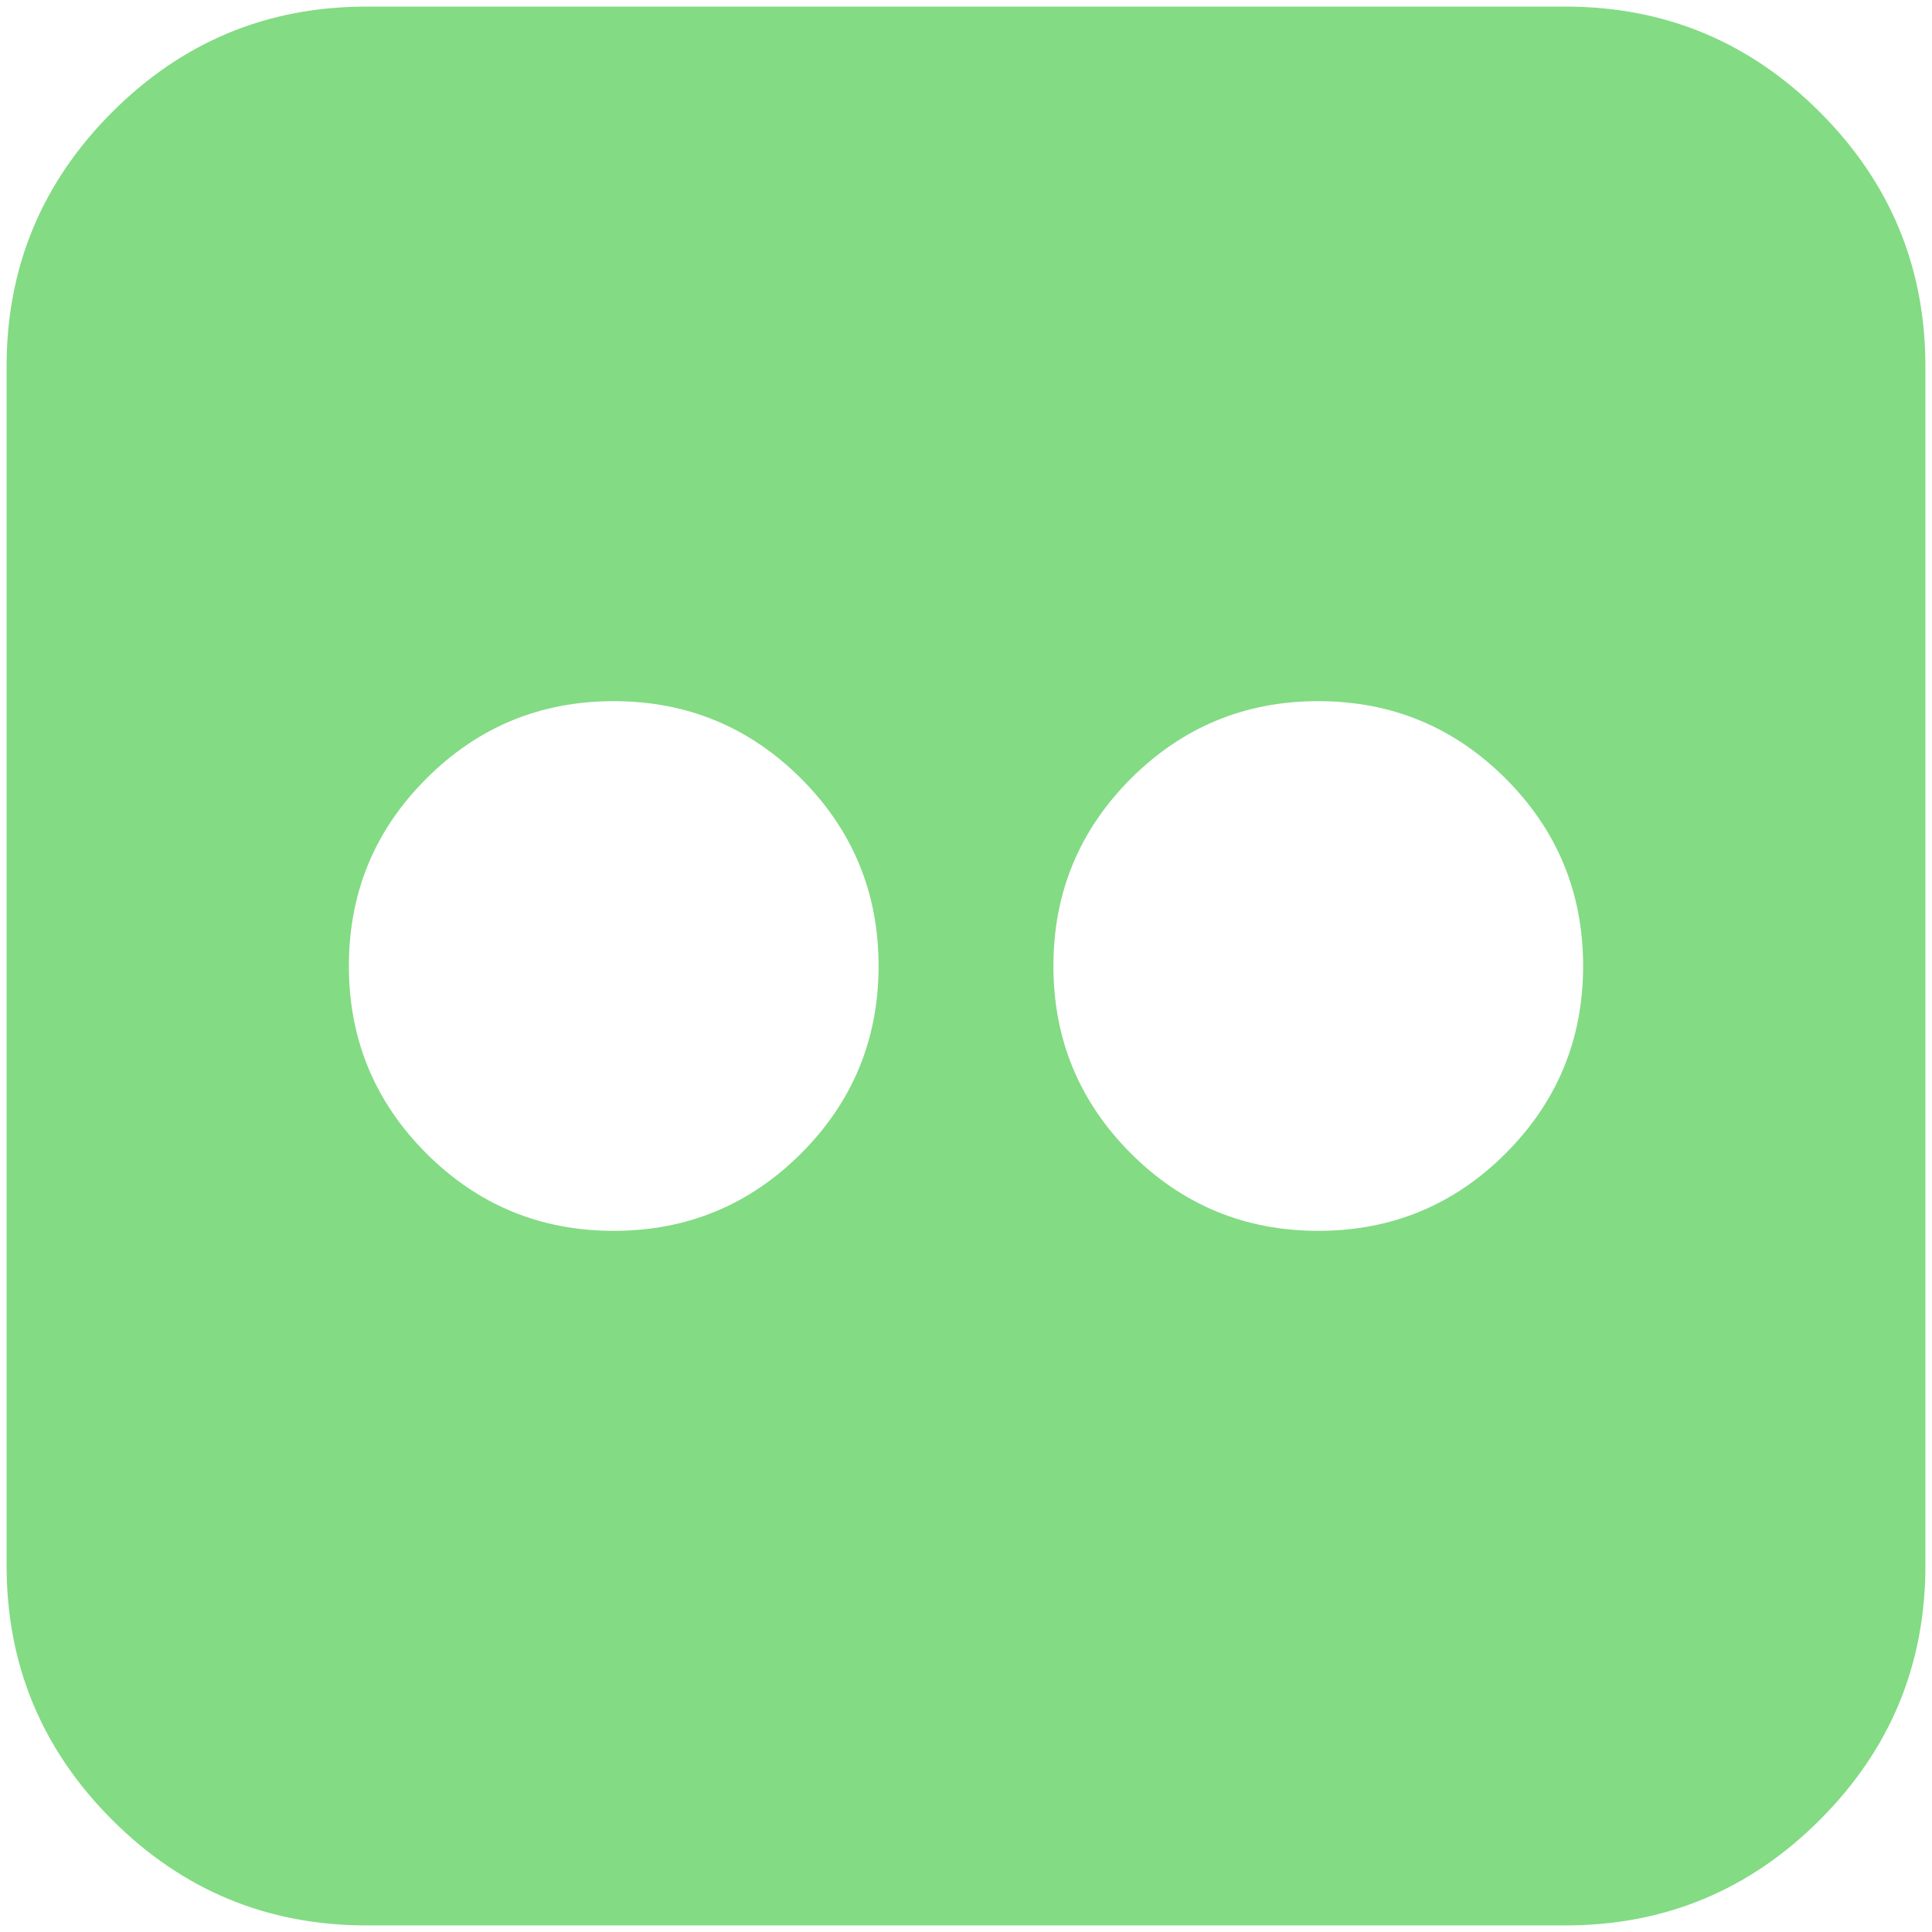
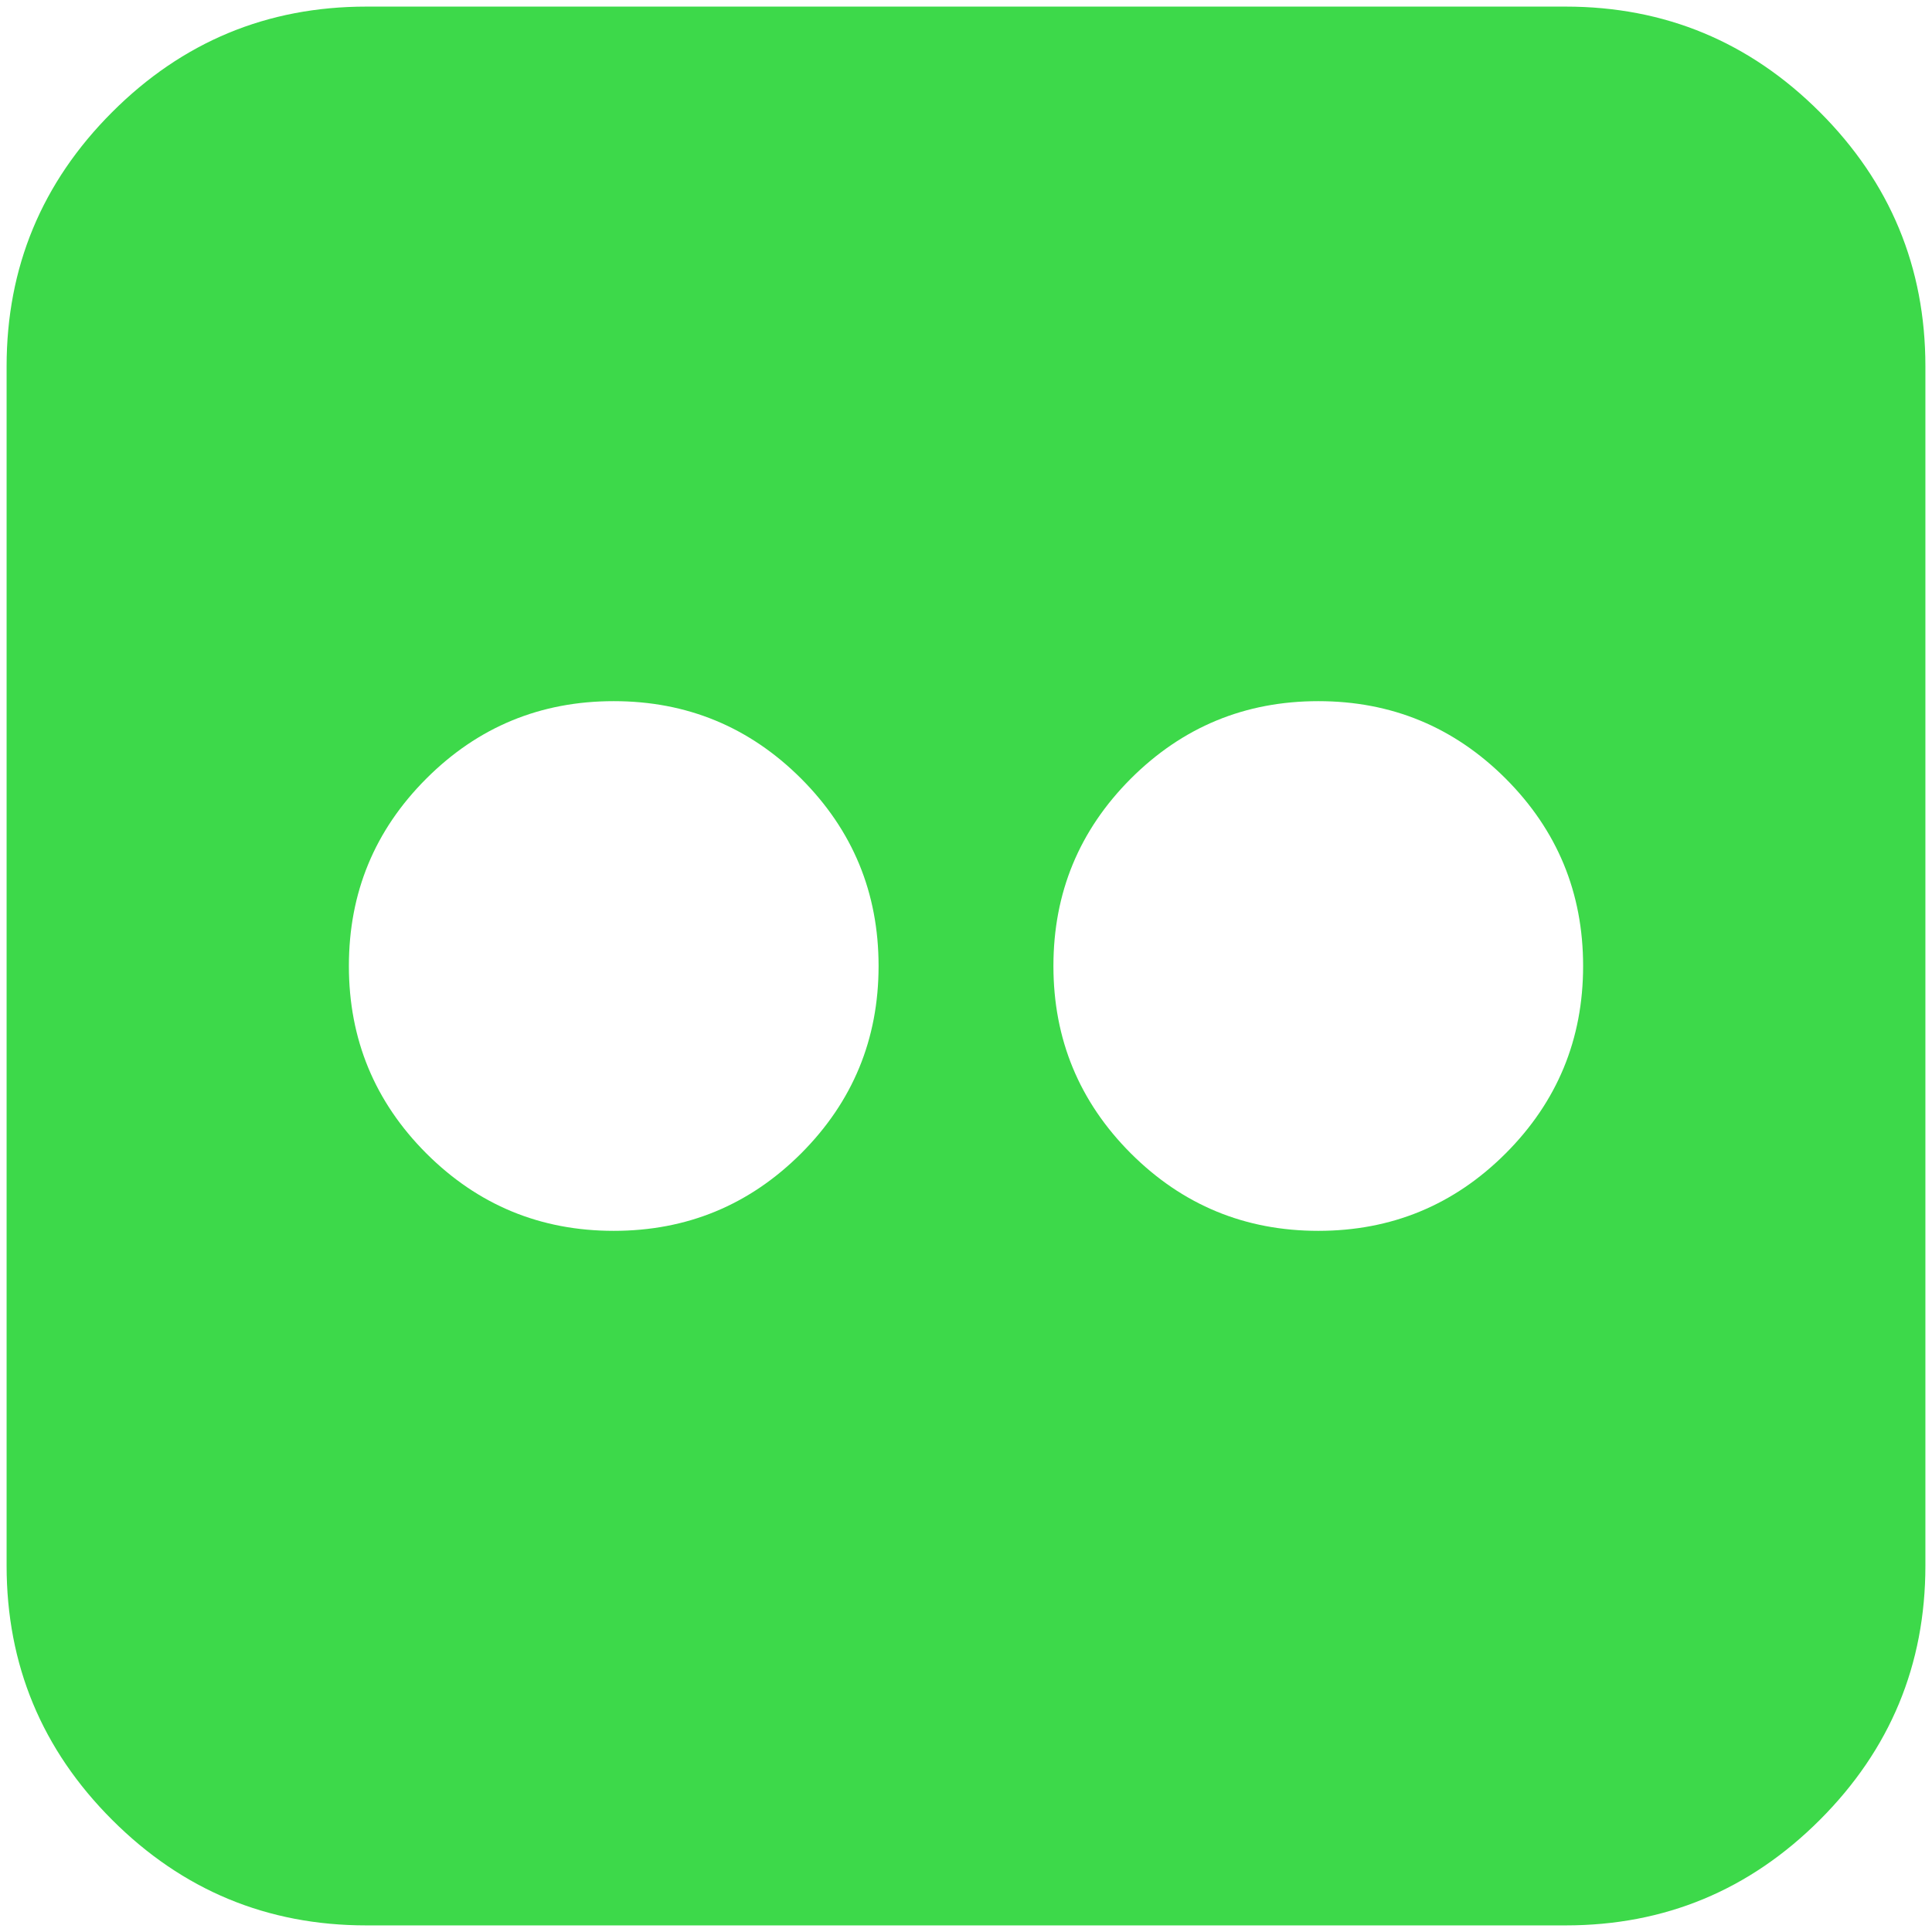
<svg xmlns="http://www.w3.org/2000/svg" width="24px" height="24px" viewBox="0 0 24 24" version="1.1">
  <defs />
-   <g id="Symbols" stroke="none" stroke-width="1" fill="none" fill-rule="evenodd">
-     <g id="Footer" transform="translate(-642, -377)" fill="#000000">
-       <g transform="translate(-1, 0)" id="flickr8">
-         <g transform="translate(643, 377)">
-           <path d="M22.607,1.393 C21.733,0.519 20.68,0.082 19.449,0.082 L4.551,0.082 C3.32,0.082 2.267,0.519 1.393,1.393 C0.519,2.267 0.082,3.32 0.082,4.551 L0.082,19.449 C0.082,20.68 0.519,21.733 1.393,22.607 C2.267,23.481 3.32,23.918 4.551,23.918 L19.449,23.918 C20.68,23.918 21.733,23.481 22.607,22.607 C23.481,21.733 23.918,20.68 23.918,19.449 L23.918,4.551 C23.918,3.32 23.481,2.267 22.607,1.393 L22.607,1.393 Z M9.952,14.328 C9.31,14.969 8.534,15.29 7.624,15.29 C6.713,15.29 5.938,14.969 5.296,14.328 C4.655,13.686 4.334,12.91 4.334,12 C4.334,11.089 4.654,10.314 5.296,9.672 C5.937,9.031 6.713,8.71 7.624,8.71 C8.534,8.71 9.31,9.031 9.952,9.672 C10.593,10.314 10.914,11.089 10.914,12 C10.914,12.91 10.593,13.686 9.952,14.328 L9.952,14.328 Z M18.704,14.328 C18.063,14.969 17.287,15.29 16.376,15.29 C15.466,15.29 14.69,14.969 14.048,14.328 C13.407,13.686 13.086,12.91 13.086,12 C13.086,11.089 13.407,10.314 14.048,9.672 C14.69,9.031 15.466,8.71 16.376,8.71 C17.286,8.71 18.062,9.031 18.704,9.672 C19.345,10.314 19.666,11.089 19.666,12 C19.666,12.91 19.345,13.686 18.704,14.328 L18.704,14.328 Z" id="Shape" fill="#83DB84" />
+   <g id="Home" stroke="none" stroke-width="1" fill="none" fill-rule="evenodd">
+     <g id="Tablet" transform="translate(-441, -5372)" fill="#000000">
+       <g id="Tablet-Footer" transform="translate(-37, 4091)">
+         <g id="flickr8" transform="translate(478, 1281)">
+           <path d="M22.607,1.393 C21.733,0.519 20.68,0.082 19.449,0.082 L4.551,0.082 C3.32,0.082 2.267,0.519 1.393,1.393 C0.519,2.267 0.082,3.32 0.082,4.551 L0.082,19.449 C0.082,20.68 0.519,21.733 1.393,22.607 C2.267,23.481 3.32,23.918 4.551,23.918 L19.449,23.918 C20.68,23.918 21.733,23.481 22.607,22.607 C23.481,21.733 23.918,20.68 23.918,19.449 L23.918,4.551 C23.918,3.32 23.481,2.267 22.607,1.393 L22.607,1.393 Z M9.952,14.328 C9.31,14.969 8.534,15.29 7.624,15.29 C6.713,15.29 5.938,14.969 5.296,14.328 C4.655,13.686 4.334,12.91 4.334,12 C4.334,11.089 4.654,10.314 5.296,9.672 C5.937,9.031 6.713,8.71 7.624,8.71 C8.534,8.71 9.31,9.031 9.952,9.672 C10.593,10.314 10.914,11.089 10.914,12 C10.914,12.91 10.593,13.686 9.952,14.328 L9.952,14.328 Z M18.704,14.328 C18.063,14.969 17.287,15.29 16.376,15.29 C15.466,15.29 14.69,14.969 14.048,14.328 C13.407,13.686 13.086,12.91 13.086,12 C13.086,11.089 13.407,10.314 14.048,9.672 C14.69,9.031 15.466,8.71 16.376,8.71 C17.286,8.71 18.062,9.031 18.704,9.672 C19.345,10.314 19.666,11.089 19.666,12 C19.666,12.91 19.345,13.686 18.704,14.328 L18.704,14.328 Z" id="Shape" fill="#3DD94A" />
        </g>
      </g>
    </g>
  </g>
</svg>
